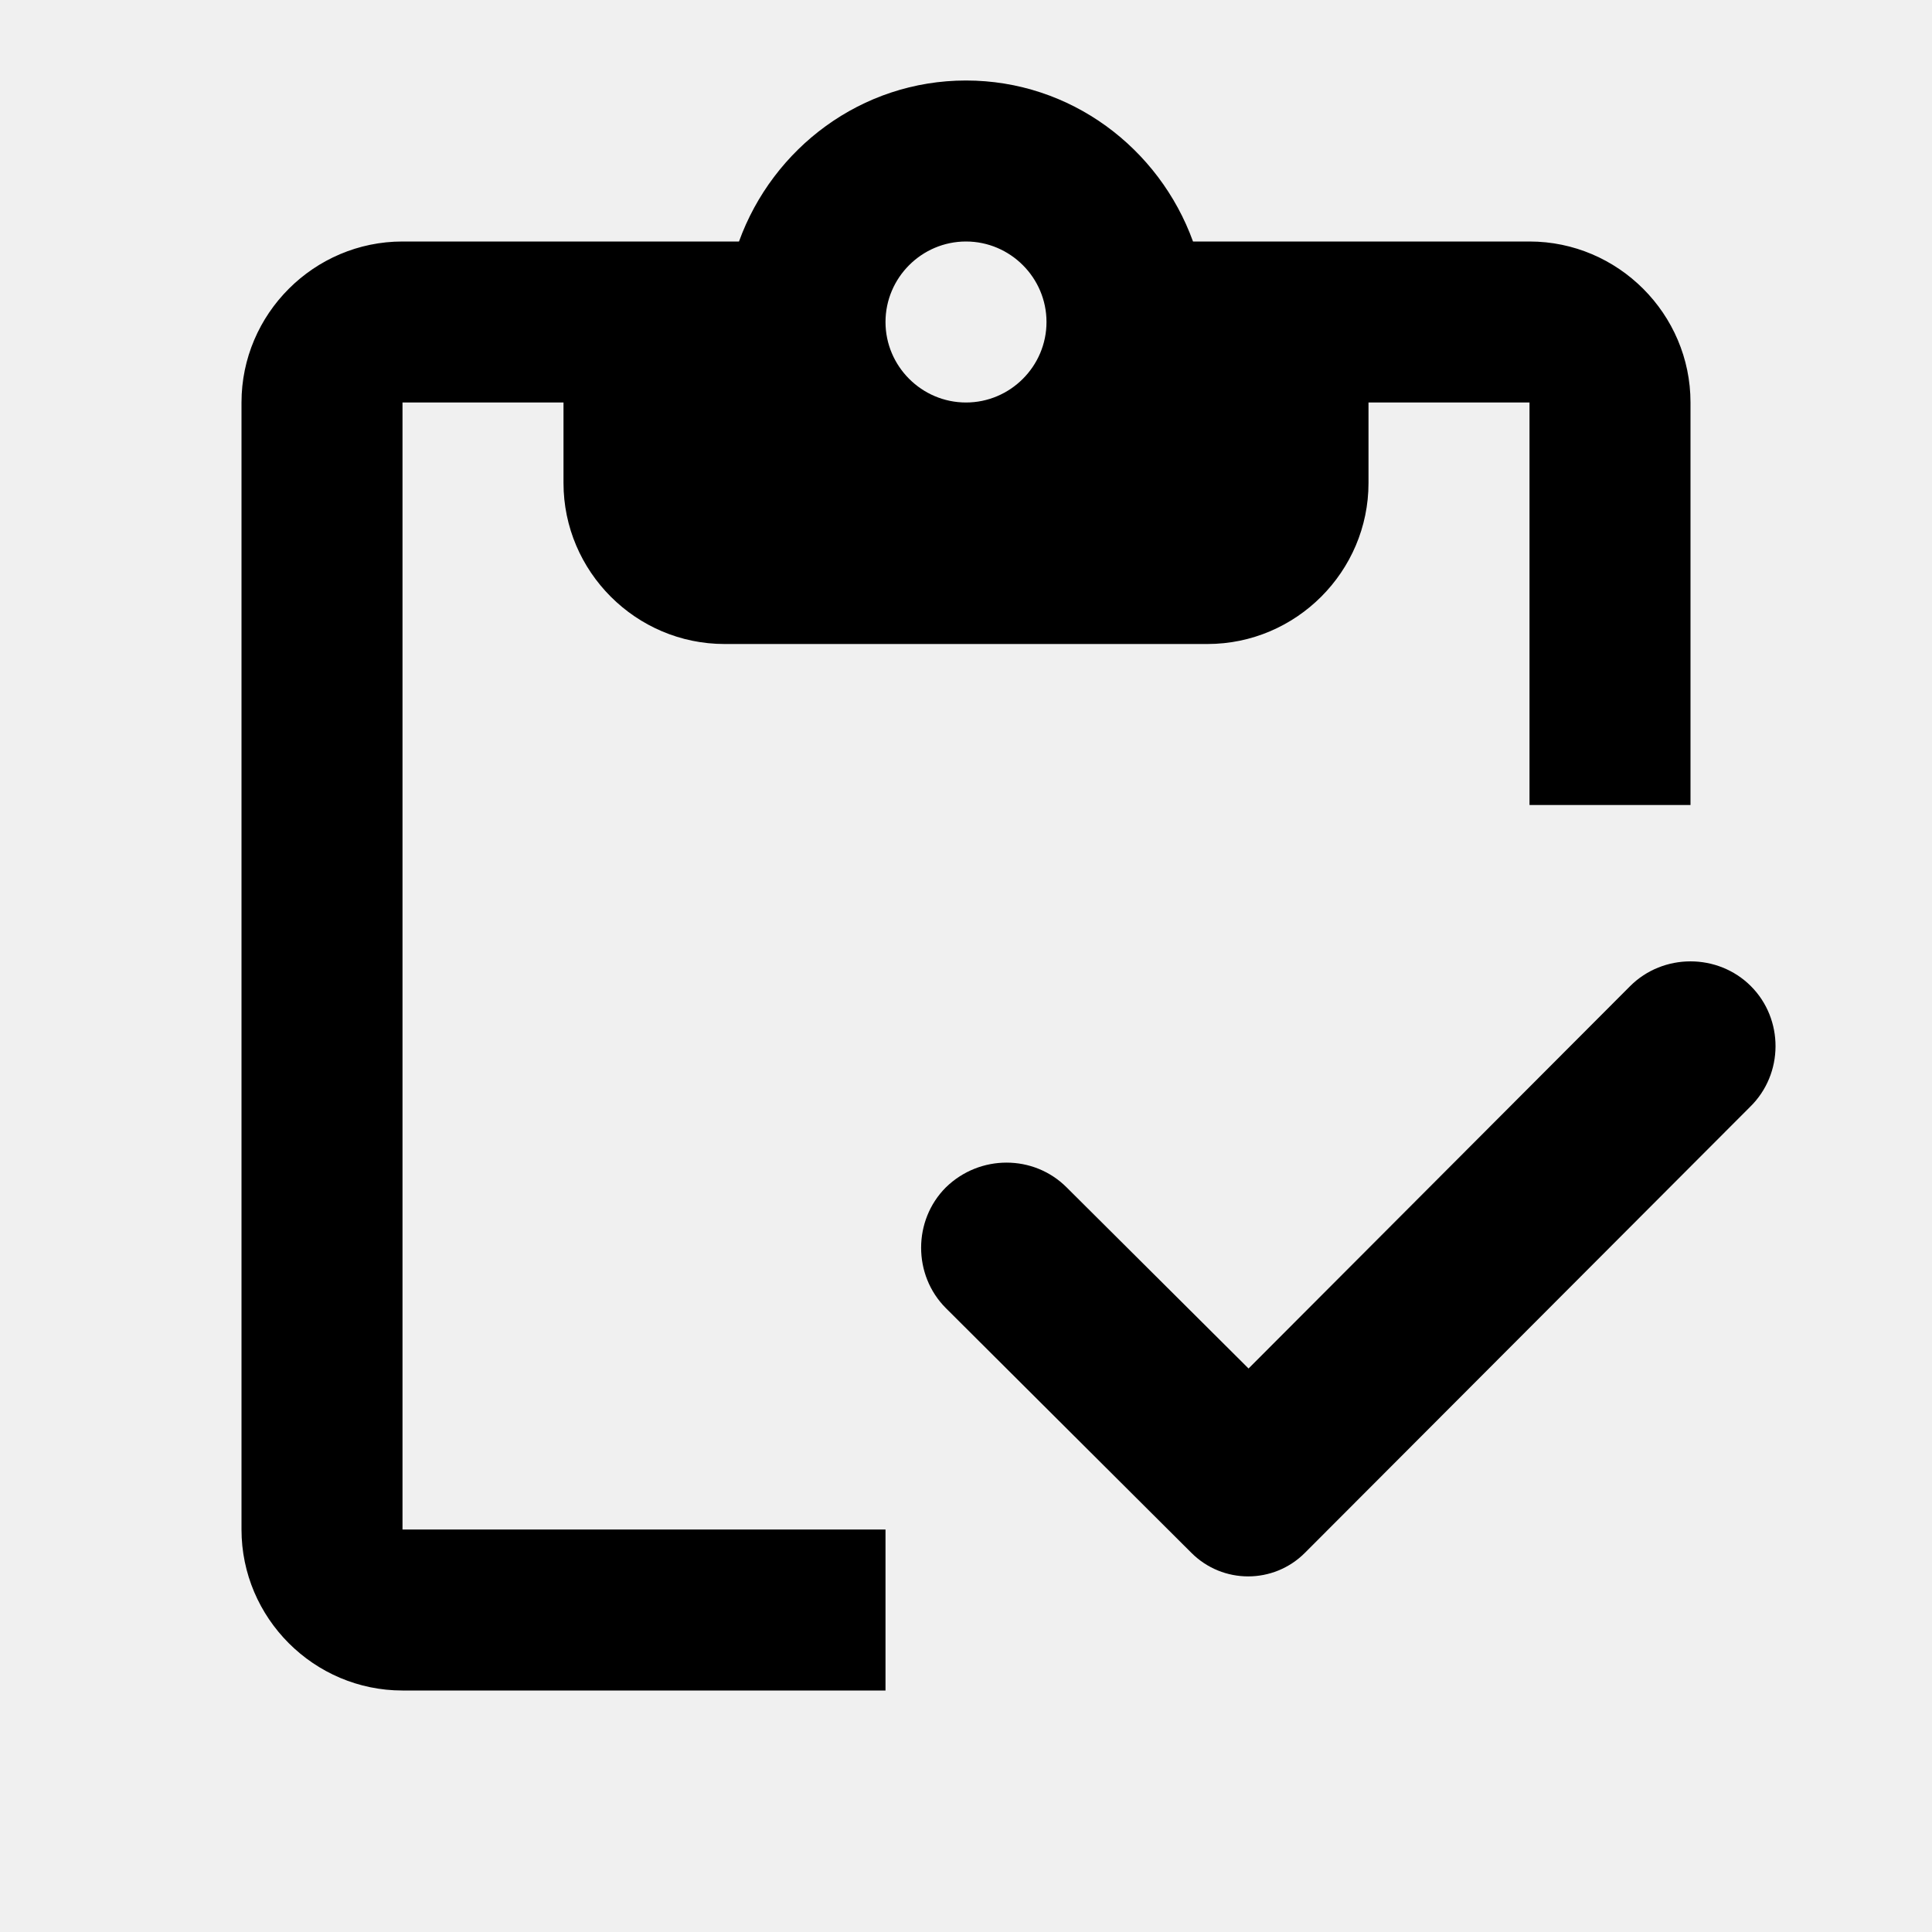
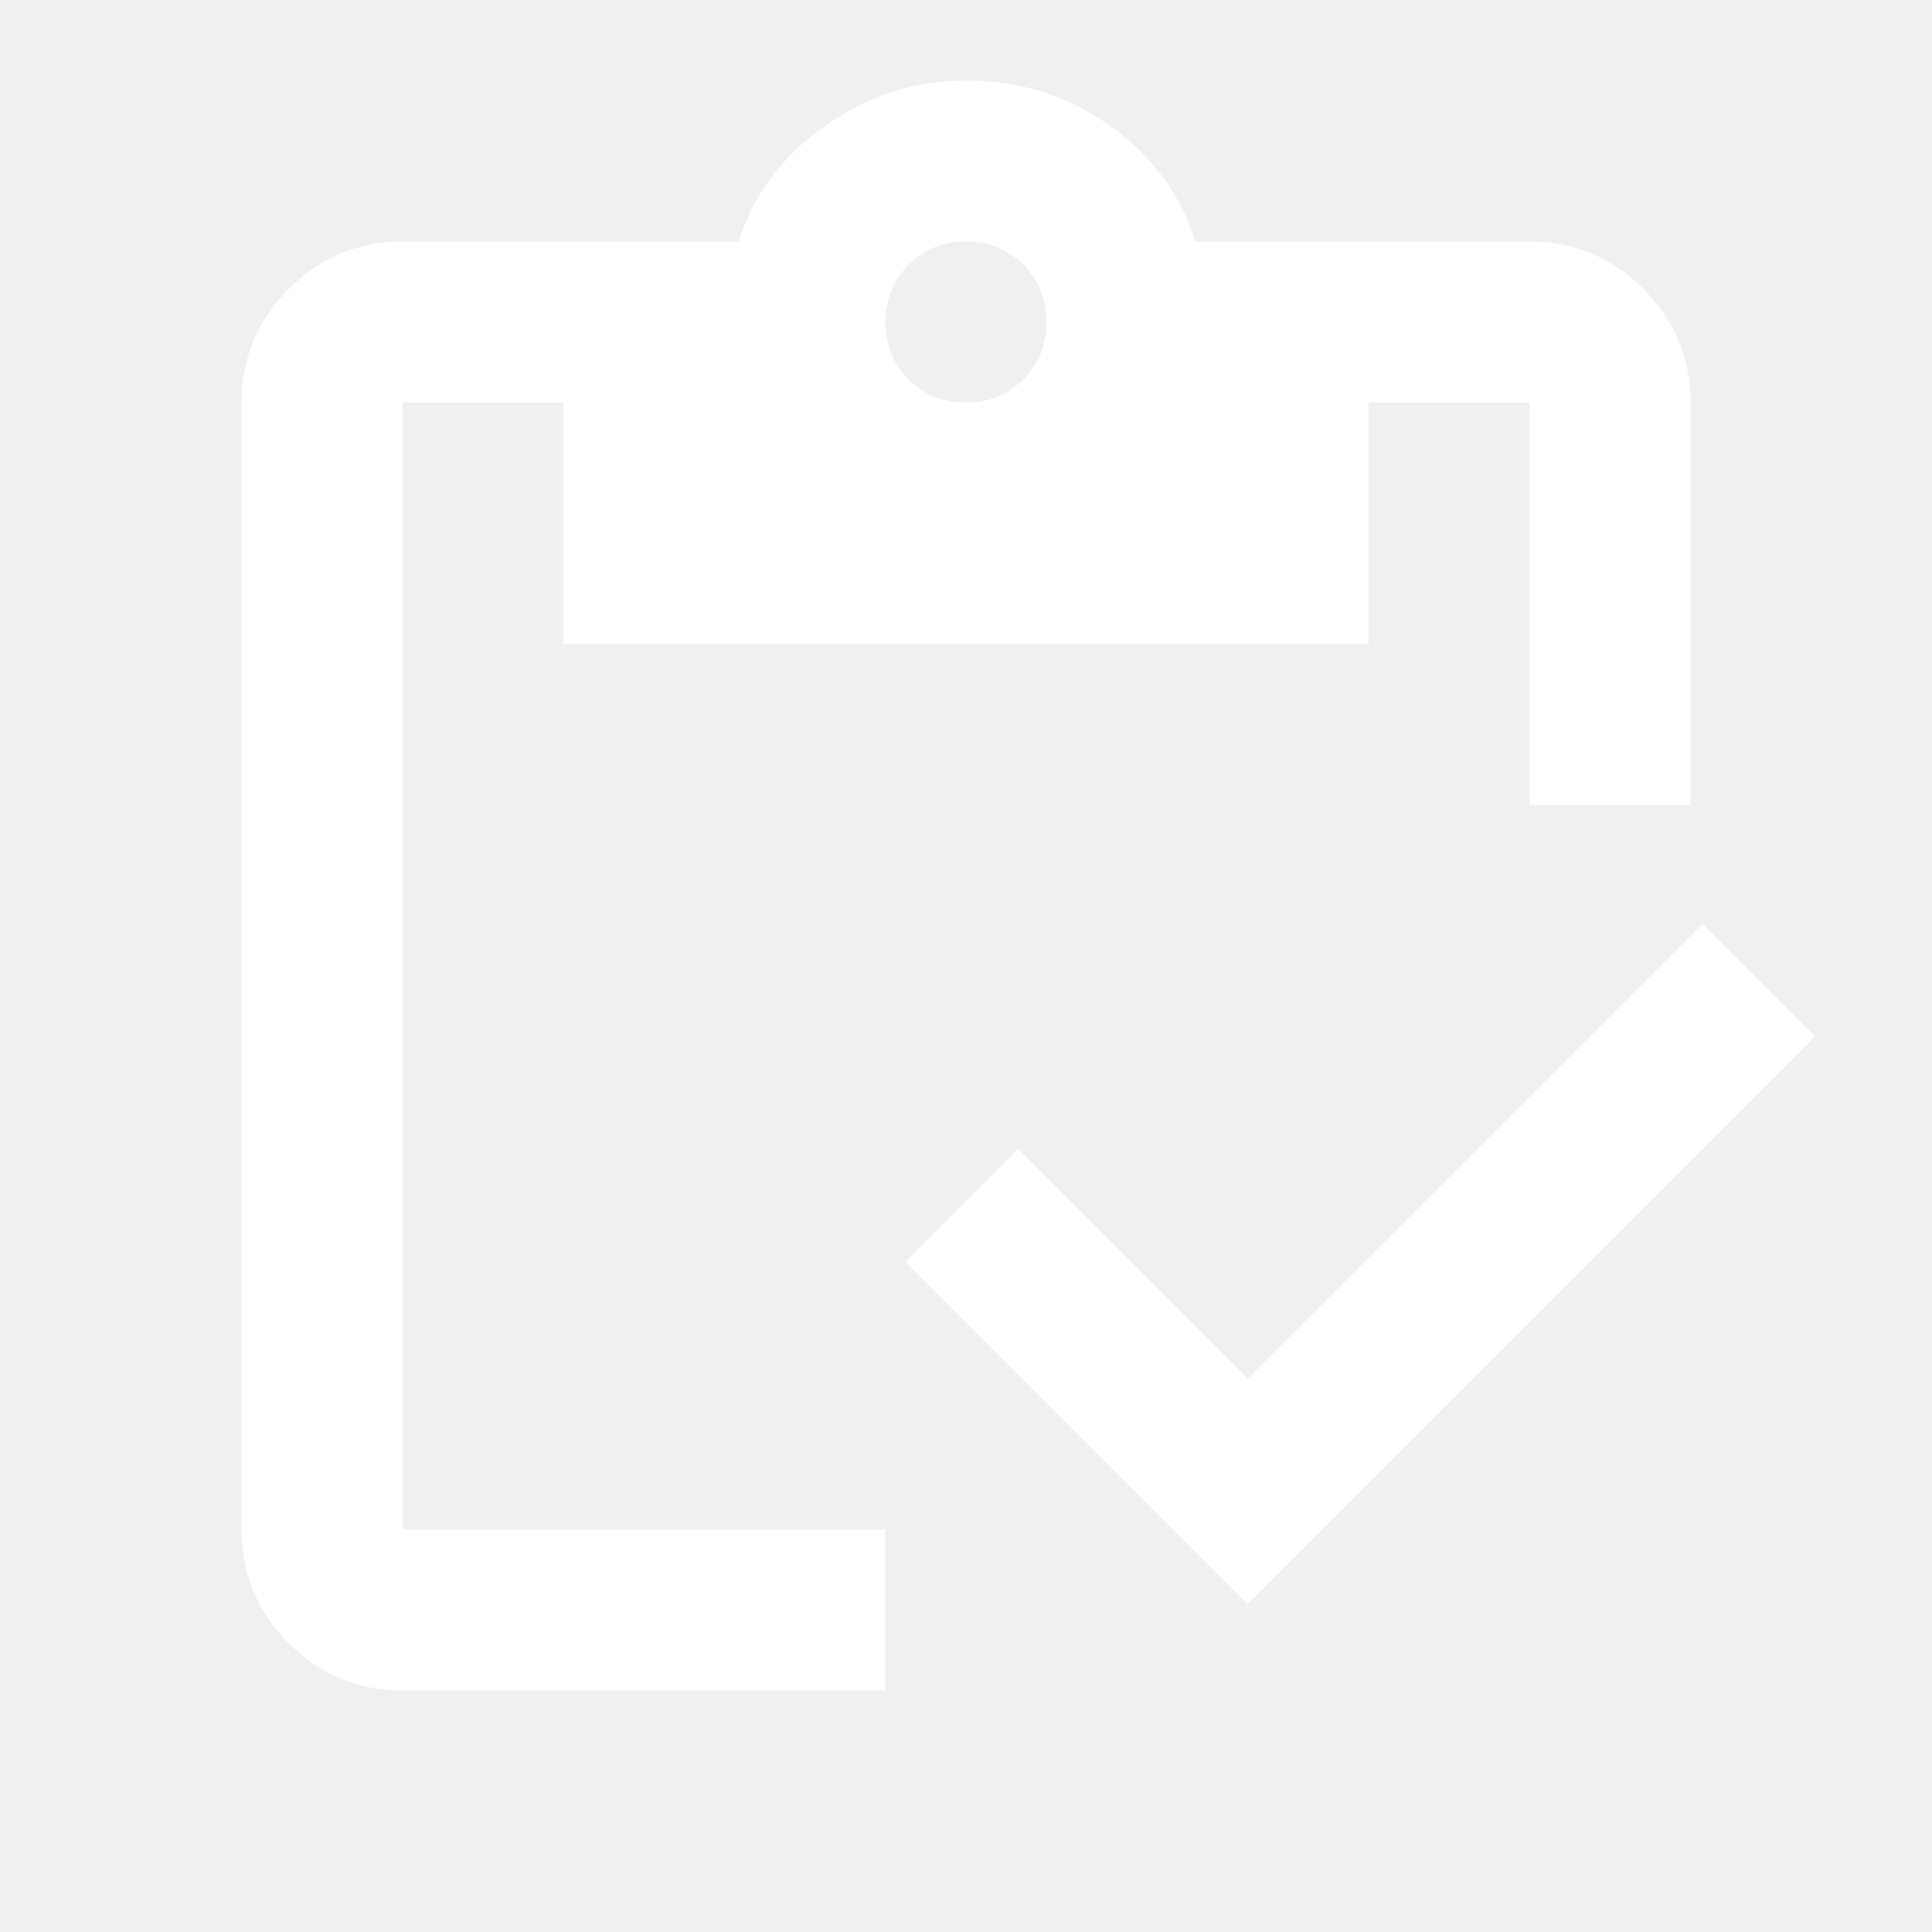
<svg xmlns="http://www.w3.org/2000/svg" width="1em" height="1em" viewBox="0 0 24 24">
-   <path fill="currentColor" d="M5 5h2v1c0 1.1.9 2 2 2h6c1.1 0 2-.9 2-2V5h2v5h2V5c0-1.1-.9-2-2-2h-4.18C14.4 1.84 13.3 1 12 1s-2.4.84-2.82 2H5c-1.1 0-2 .9-2 2v14c0 1.1.9 2 2 2h6v-2H5zm7-2c.55 0 1 .45 1 1s-.45 1-1 1s-1-.45-1-1s.45-1 1-1" />
-   <path fill="currentColor" d="M21.75 12.25c-.41-.41-1.09-.41-1.5 0L15.51 17l-2.26-2.25c-.41-.41-1.08-.41-1.5 0c-.41.41-.41 1.09 0 1.5l3.05 3.04c.39.39 1.02.39 1.41 0l5.53-5.54c.42-.41.42-1.09.01-1.5" />
+   <path fill="white" d="m15.5 19.925l-4.25-4.25l1.4-1.4l2.85 2.85l5.65-5.65l1.4 1.4zM21 10h-2V5h-2v3H7V5H5v14h6v2H5q-.825 0-1.412-.587T3 19V5q0-.825.588-1.412T5 3h4.175q.275-.875 1.075-1.437T12 1q1 0 1.788.563T14.85 3H19q.825 0 1.413.588T21 5zm-9-5q.425 0 .713-.288T13 4t-.288-.712T12 3t-.712.288T11 4t.288.713T12 5" />
</svg>
